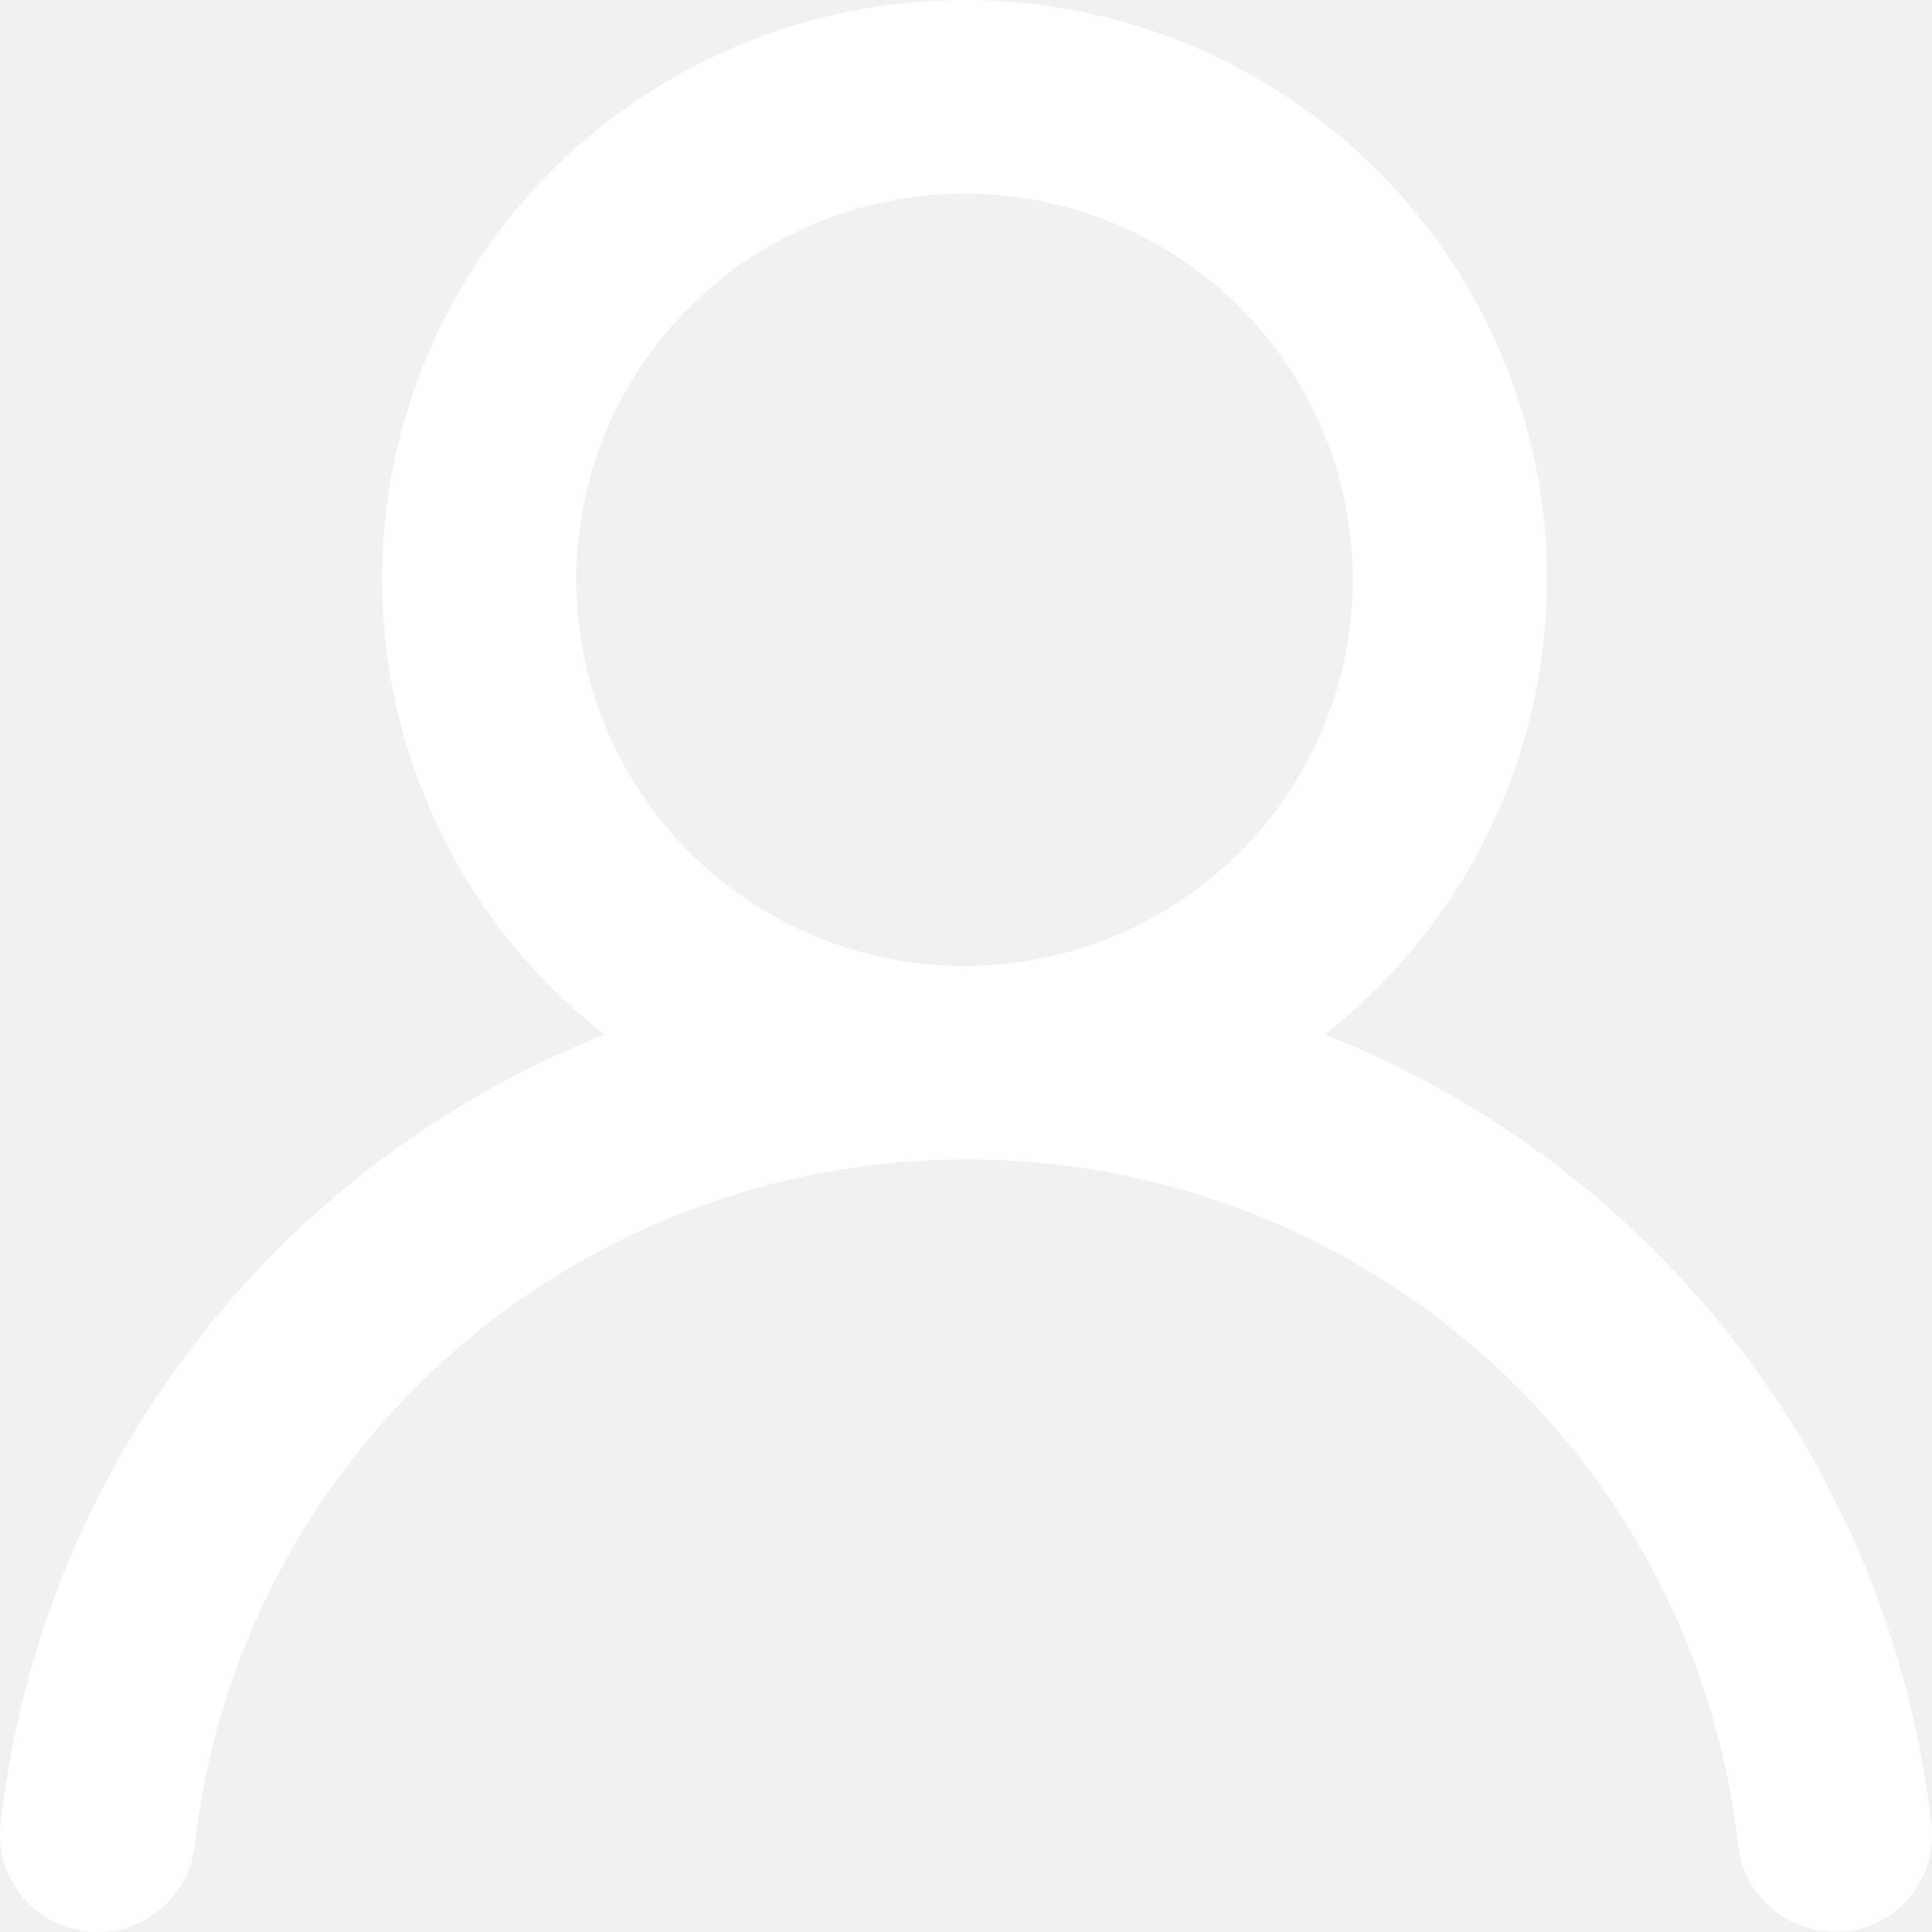
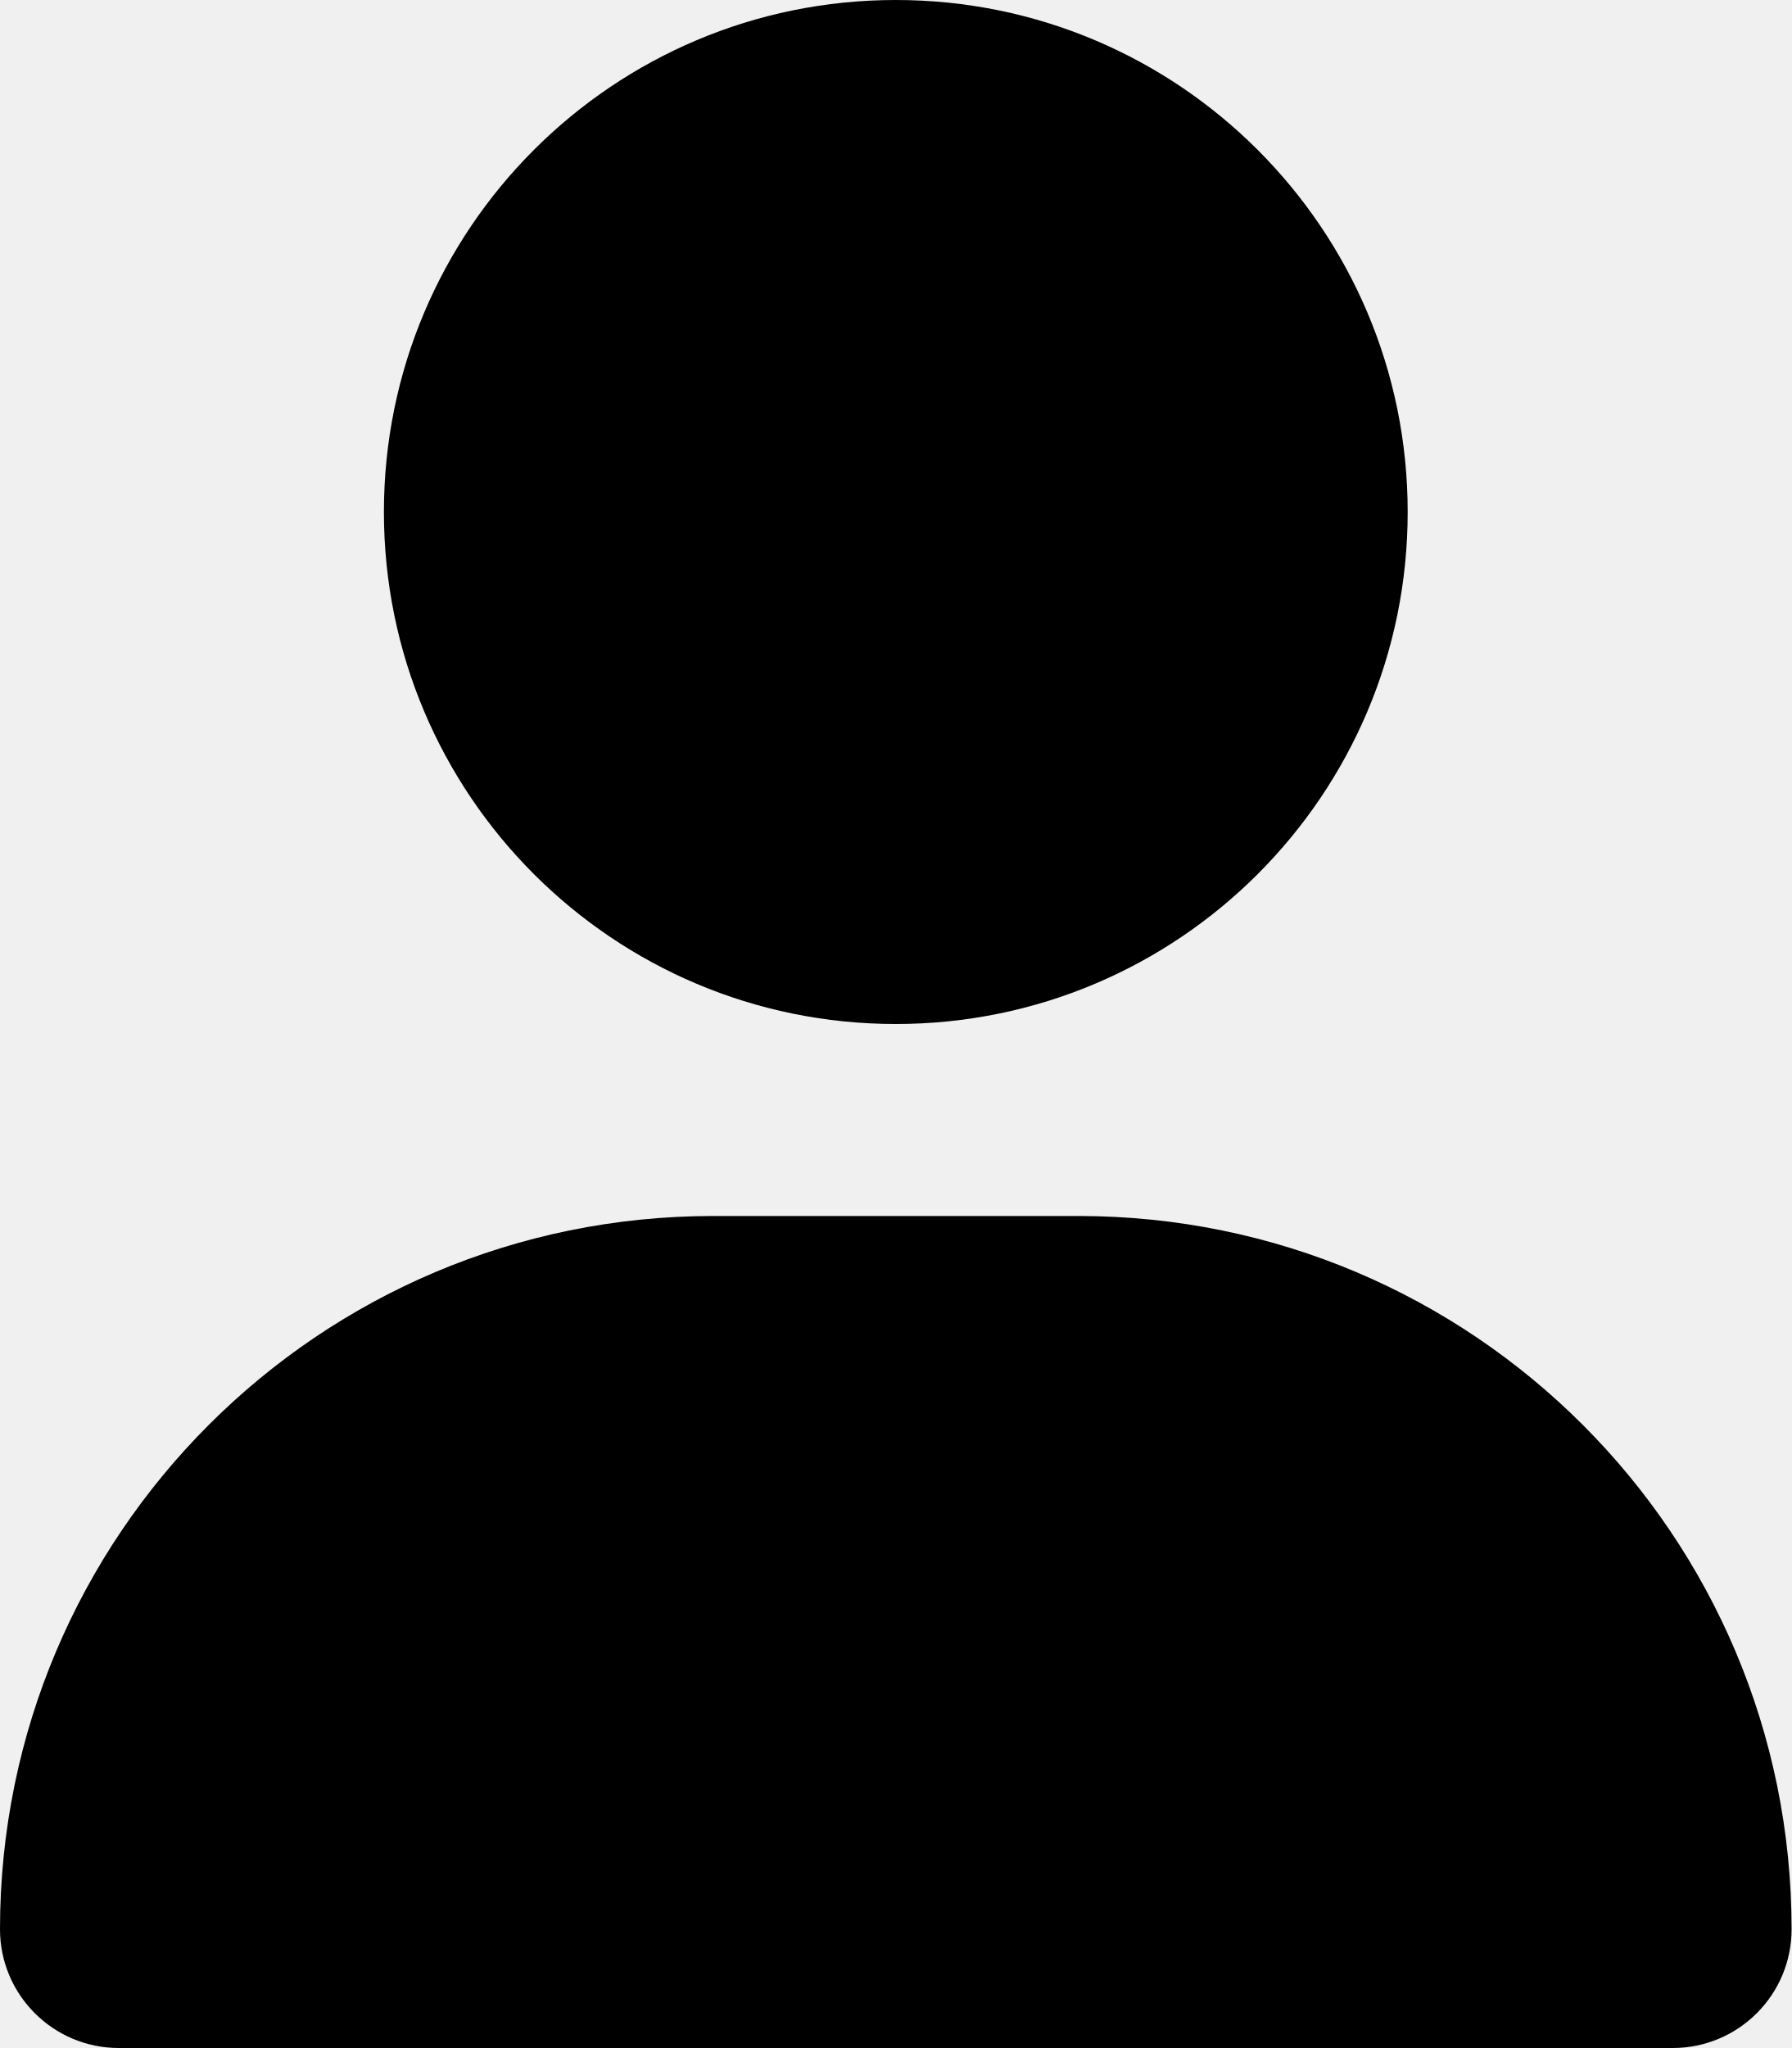
- <svg xmlns="http://www.w3.org/2000/svg" width="10" height="10" viewBox="0 0 10 10" fill="none">
-   <path d="M6.857 5.355C7.349 4.969 7.709 4.441 7.885 3.842C8.062 3.244 8.047 2.606 7.841 2.017C7.636 1.428 7.252 0.917 6.741 0.556C6.231 0.194 5.619 0 4.993 0C4.366 0 3.755 0.194 3.244 0.556C2.733 0.917 2.349 1.428 2.144 2.017C1.939 2.606 1.923 3.244 2.1 3.842C2.276 4.441 2.636 4.969 3.128 5.355C2.284 5.691 1.548 6.249 0.997 6.969C0.447 7.689 0.103 8.543 0.003 9.442C-0.004 9.508 0.002 9.574 0.02 9.638C0.039 9.701 0.07 9.76 0.111 9.812C0.195 9.916 0.317 9.982 0.45 9.997C0.583 10.012 0.717 9.973 0.822 9.889C0.926 9.806 0.993 9.685 1.008 9.552C1.118 8.575 1.587 7.673 2.324 7.018C3.06 6.363 4.014 6.001 5.003 6.001C5.991 6.001 6.945 6.363 7.682 7.018C8.419 7.673 8.887 8.575 8.997 9.552C9.011 9.675 9.07 9.788 9.163 9.871C9.255 9.953 9.375 9.998 9.5 9.997H9.555C9.687 9.982 9.807 9.916 9.89 9.813C9.973 9.71 10.011 9.578 9.997 9.447C9.896 8.546 9.551 7.689 8.998 6.968C8.444 6.247 7.704 5.689 6.857 5.355ZM4.993 5C4.595 5 4.206 4.883 3.876 4.663C3.545 4.443 3.288 4.131 3.136 3.766C2.984 3.401 2.944 2.999 3.021 2.611C3.099 2.223 3.29 1.867 3.571 1.588C3.852 1.308 4.211 1.118 4.6 1.041C4.99 0.963 5.394 1.003 5.762 1.154C6.129 1.306 6.443 1.562 6.664 1.891C6.885 2.219 7.002 2.606 7.002 3.001C7.002 3.531 6.791 4.04 6.414 4.414C6.037 4.789 5.526 5 4.993 5Z" fill="white" />
+ <svg xmlns="http://www.w3.org/2000/svg" viewBox="0 0 448 512">
+   <path d="M224 256c70.7 0 128-57.3 128-128S294.7 0 224 0S96 57.3 96 128s57.3 128 128 128zm-45.7 48C79.8 304 0 383.8 0 482.3C0 498.7 13.3 512 29.7 512H418.3c16.4 0 29.7-13.3 29.7-29.7C448 383.8 368.2 304 269.7 304H178.3z" />
</svg>
